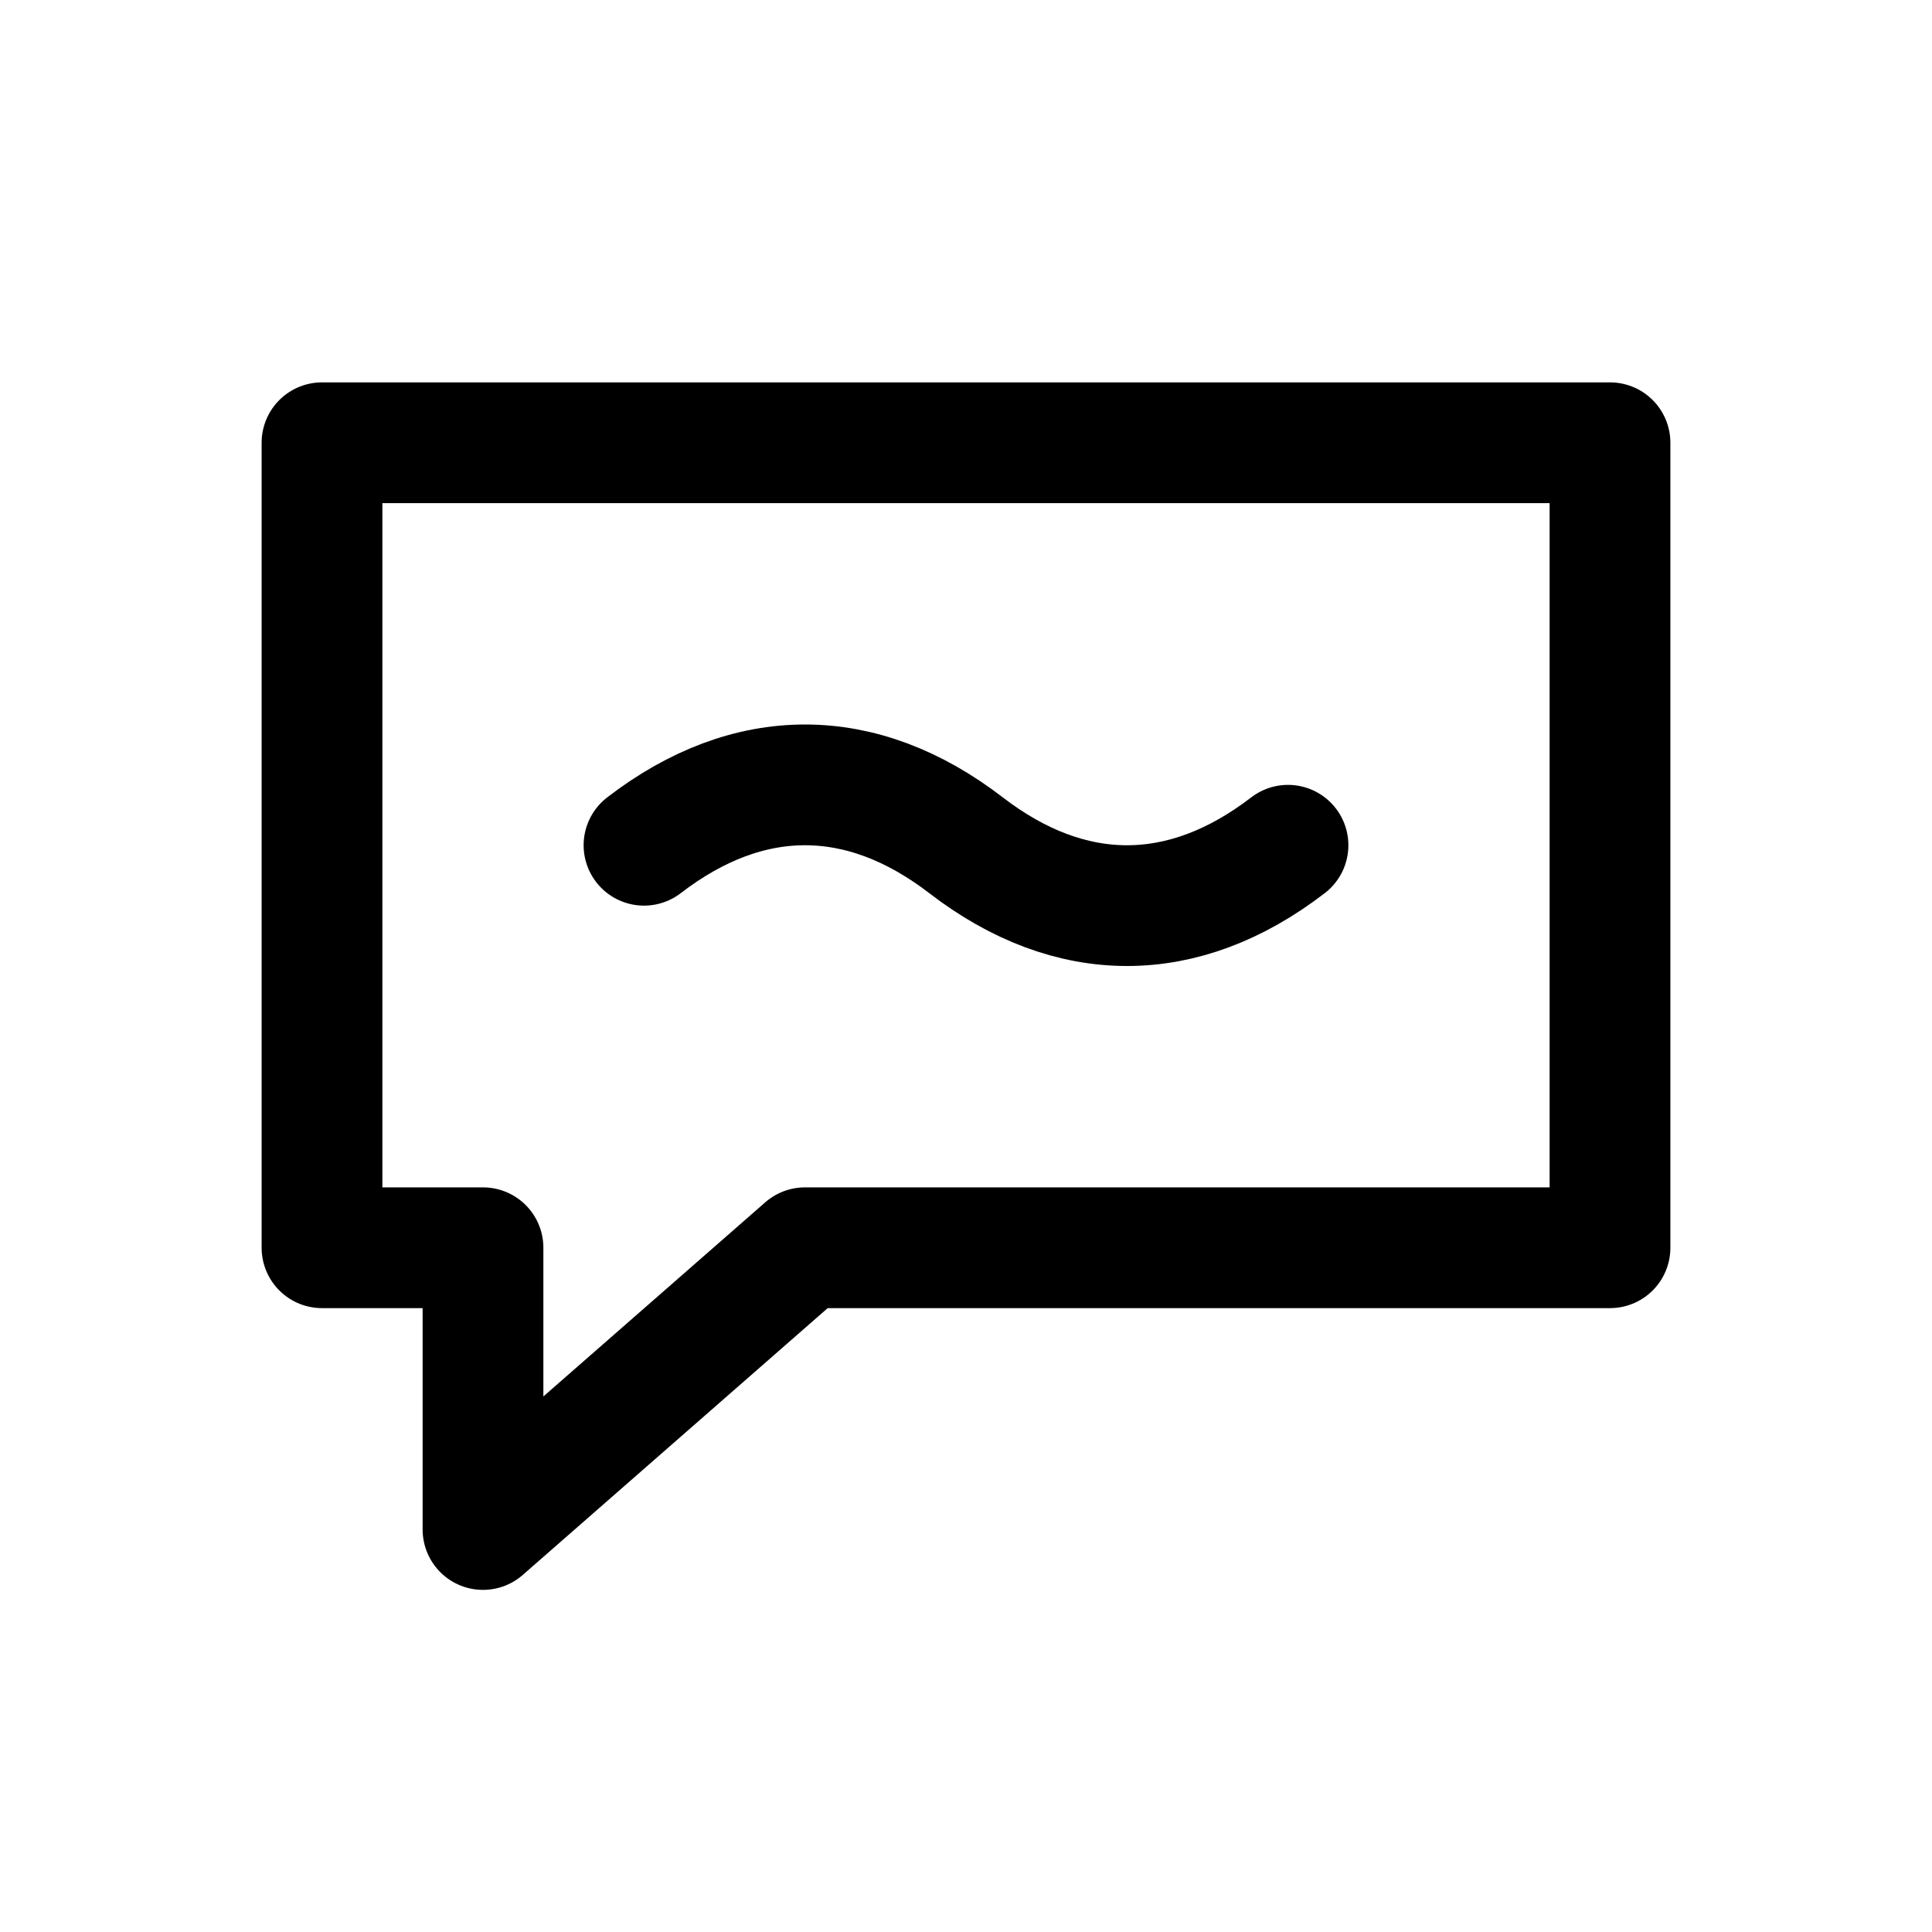
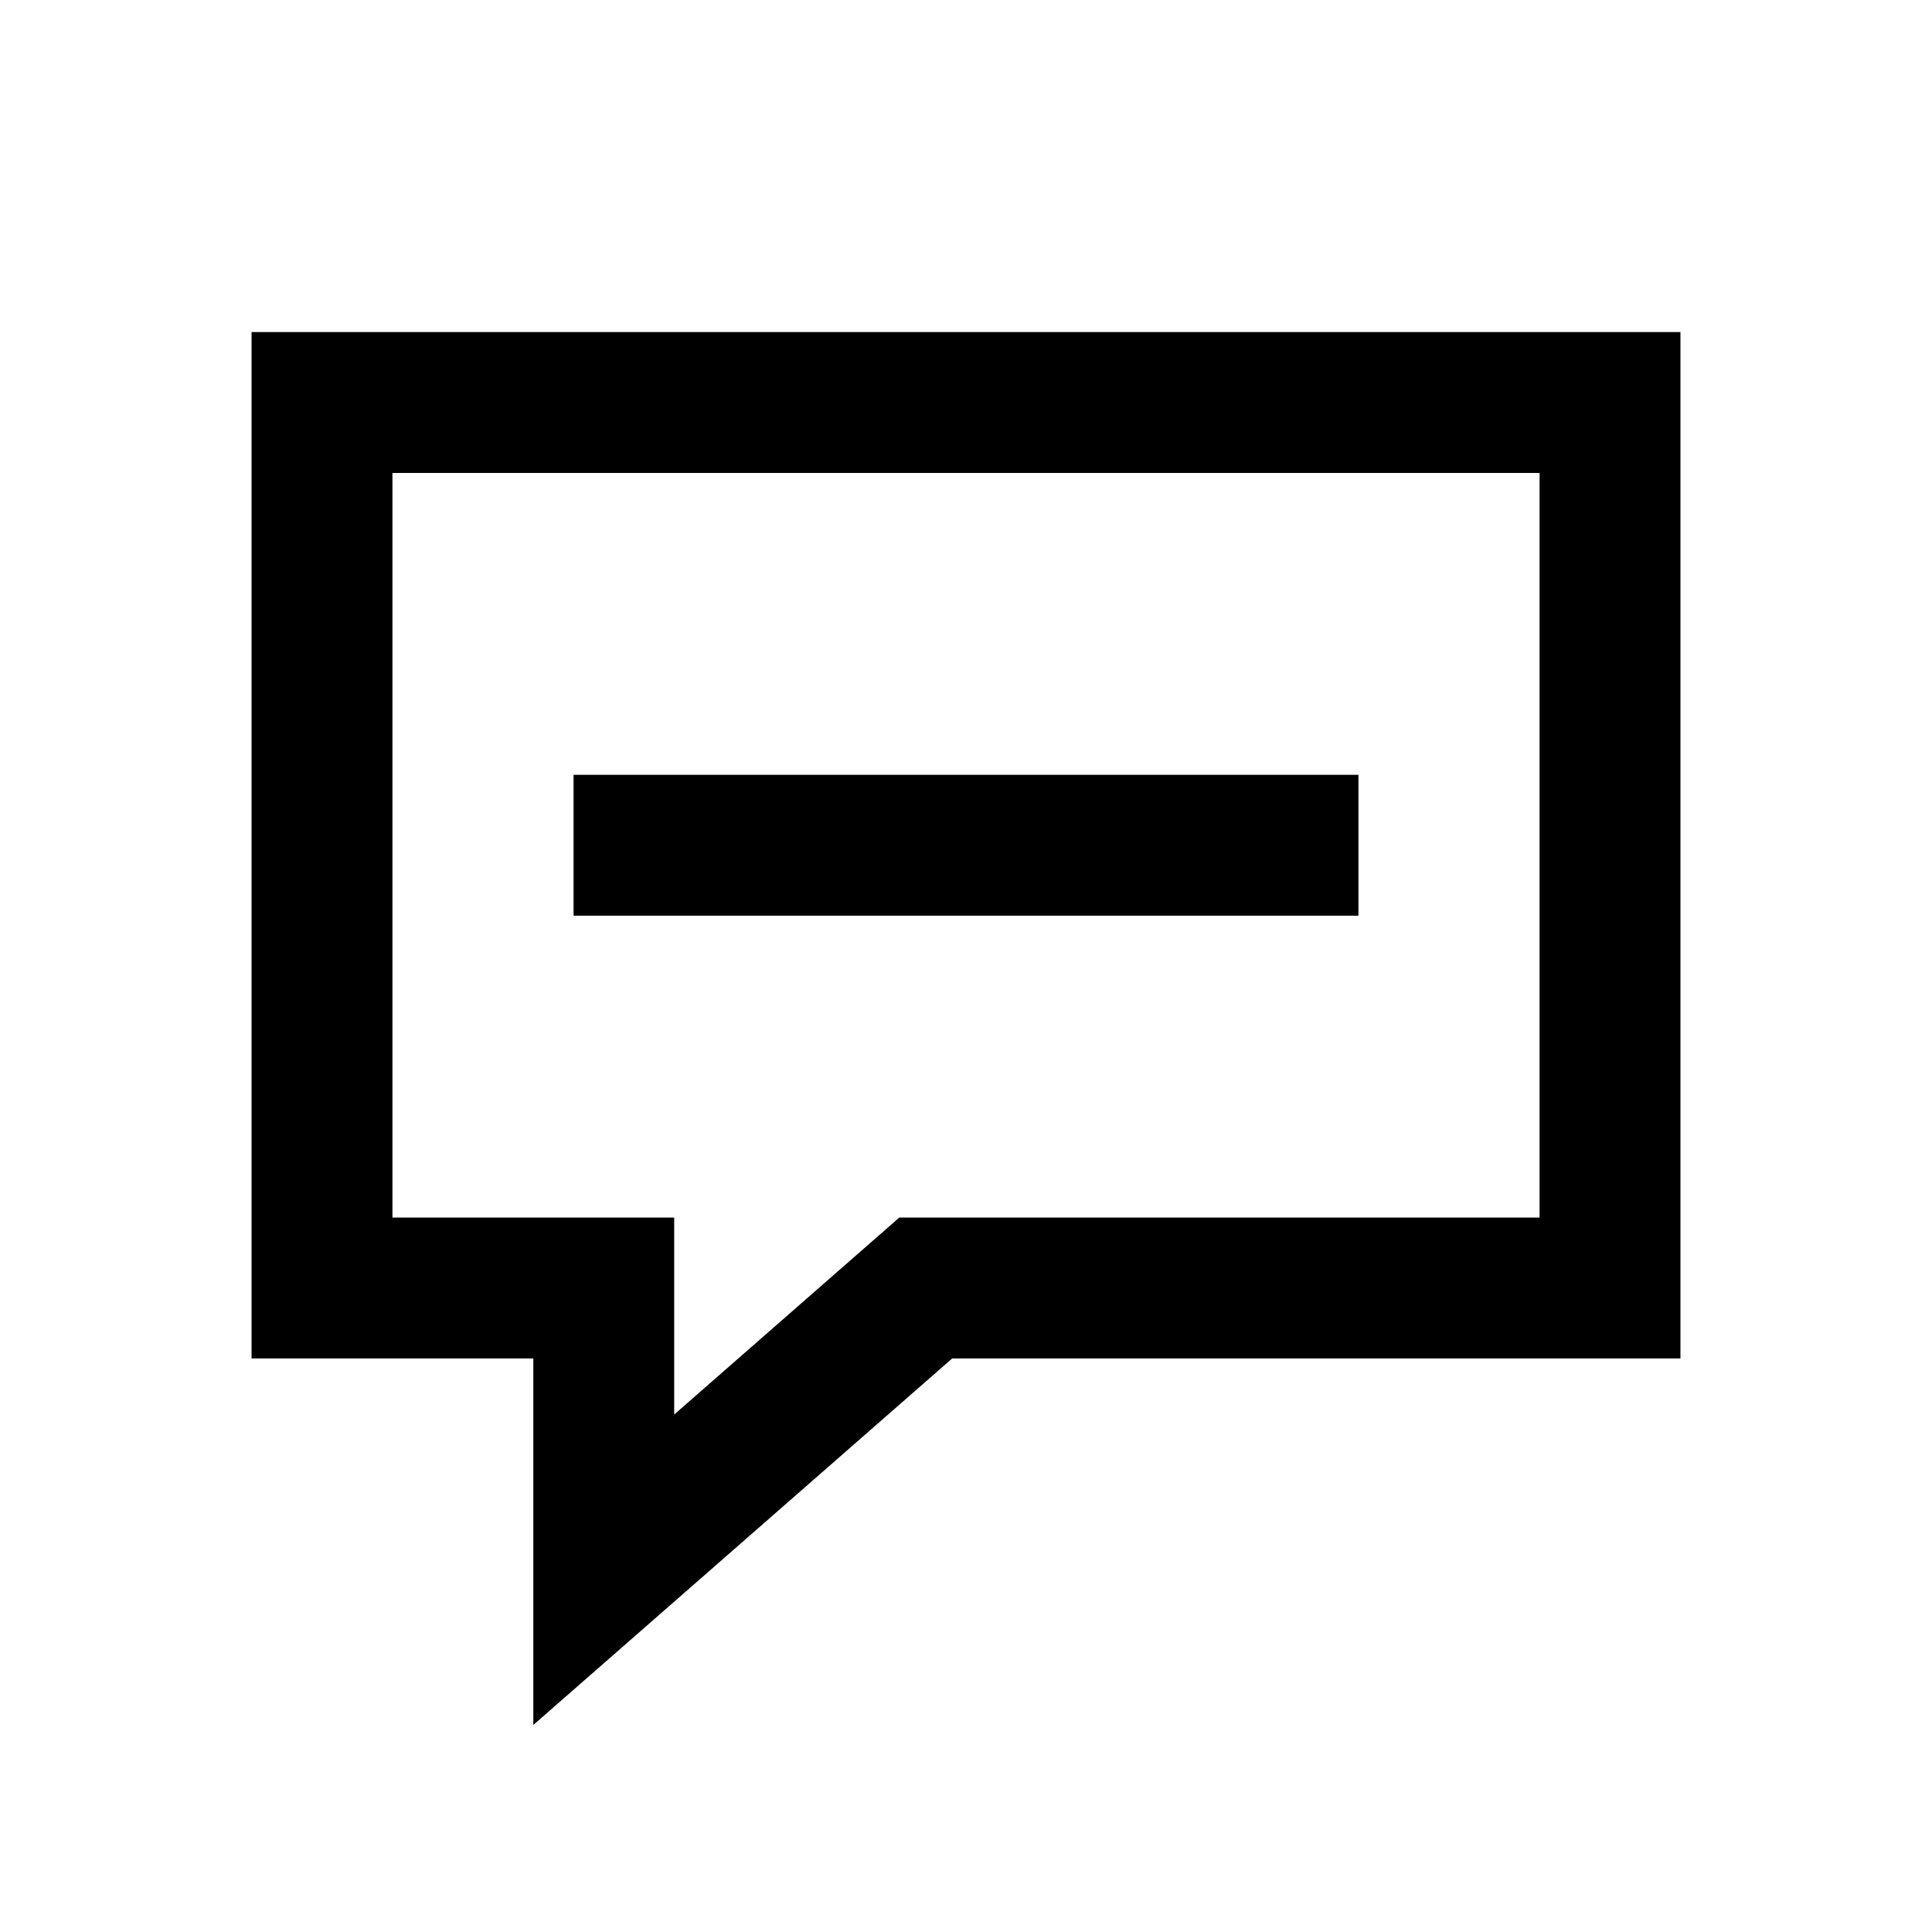
- <svg xmlns="http://www.w3.org/2000/svg" viewBox="0 0 24 24" width="24" height="24" fill="none" stroke="currentColor" stroke-width="1.5" stroke-linecap="round" stroke-linejoin="round">
-   <path d="M4 5.5h16v10H10l-4 3.5v-3.5H4z" />
-   <path d="M8 10.5c1.3-1 2.7-1 4 0s2.7 1 4 0" />
+ <svg xmlns="http://www.w3.org/2000/svg" viewBox="0 0 24 24" width="24" height="24" fill="none" stroke="currentColor" stroke-width="1.75" stroke-linecap="square" stroke-linejoin="miter">
+   <path d="M4 5 H20 V16 H11.5 L7.5 19.5 V16 H4 Z" />
+   <path d="M8 10.5 H16" />
</svg>
